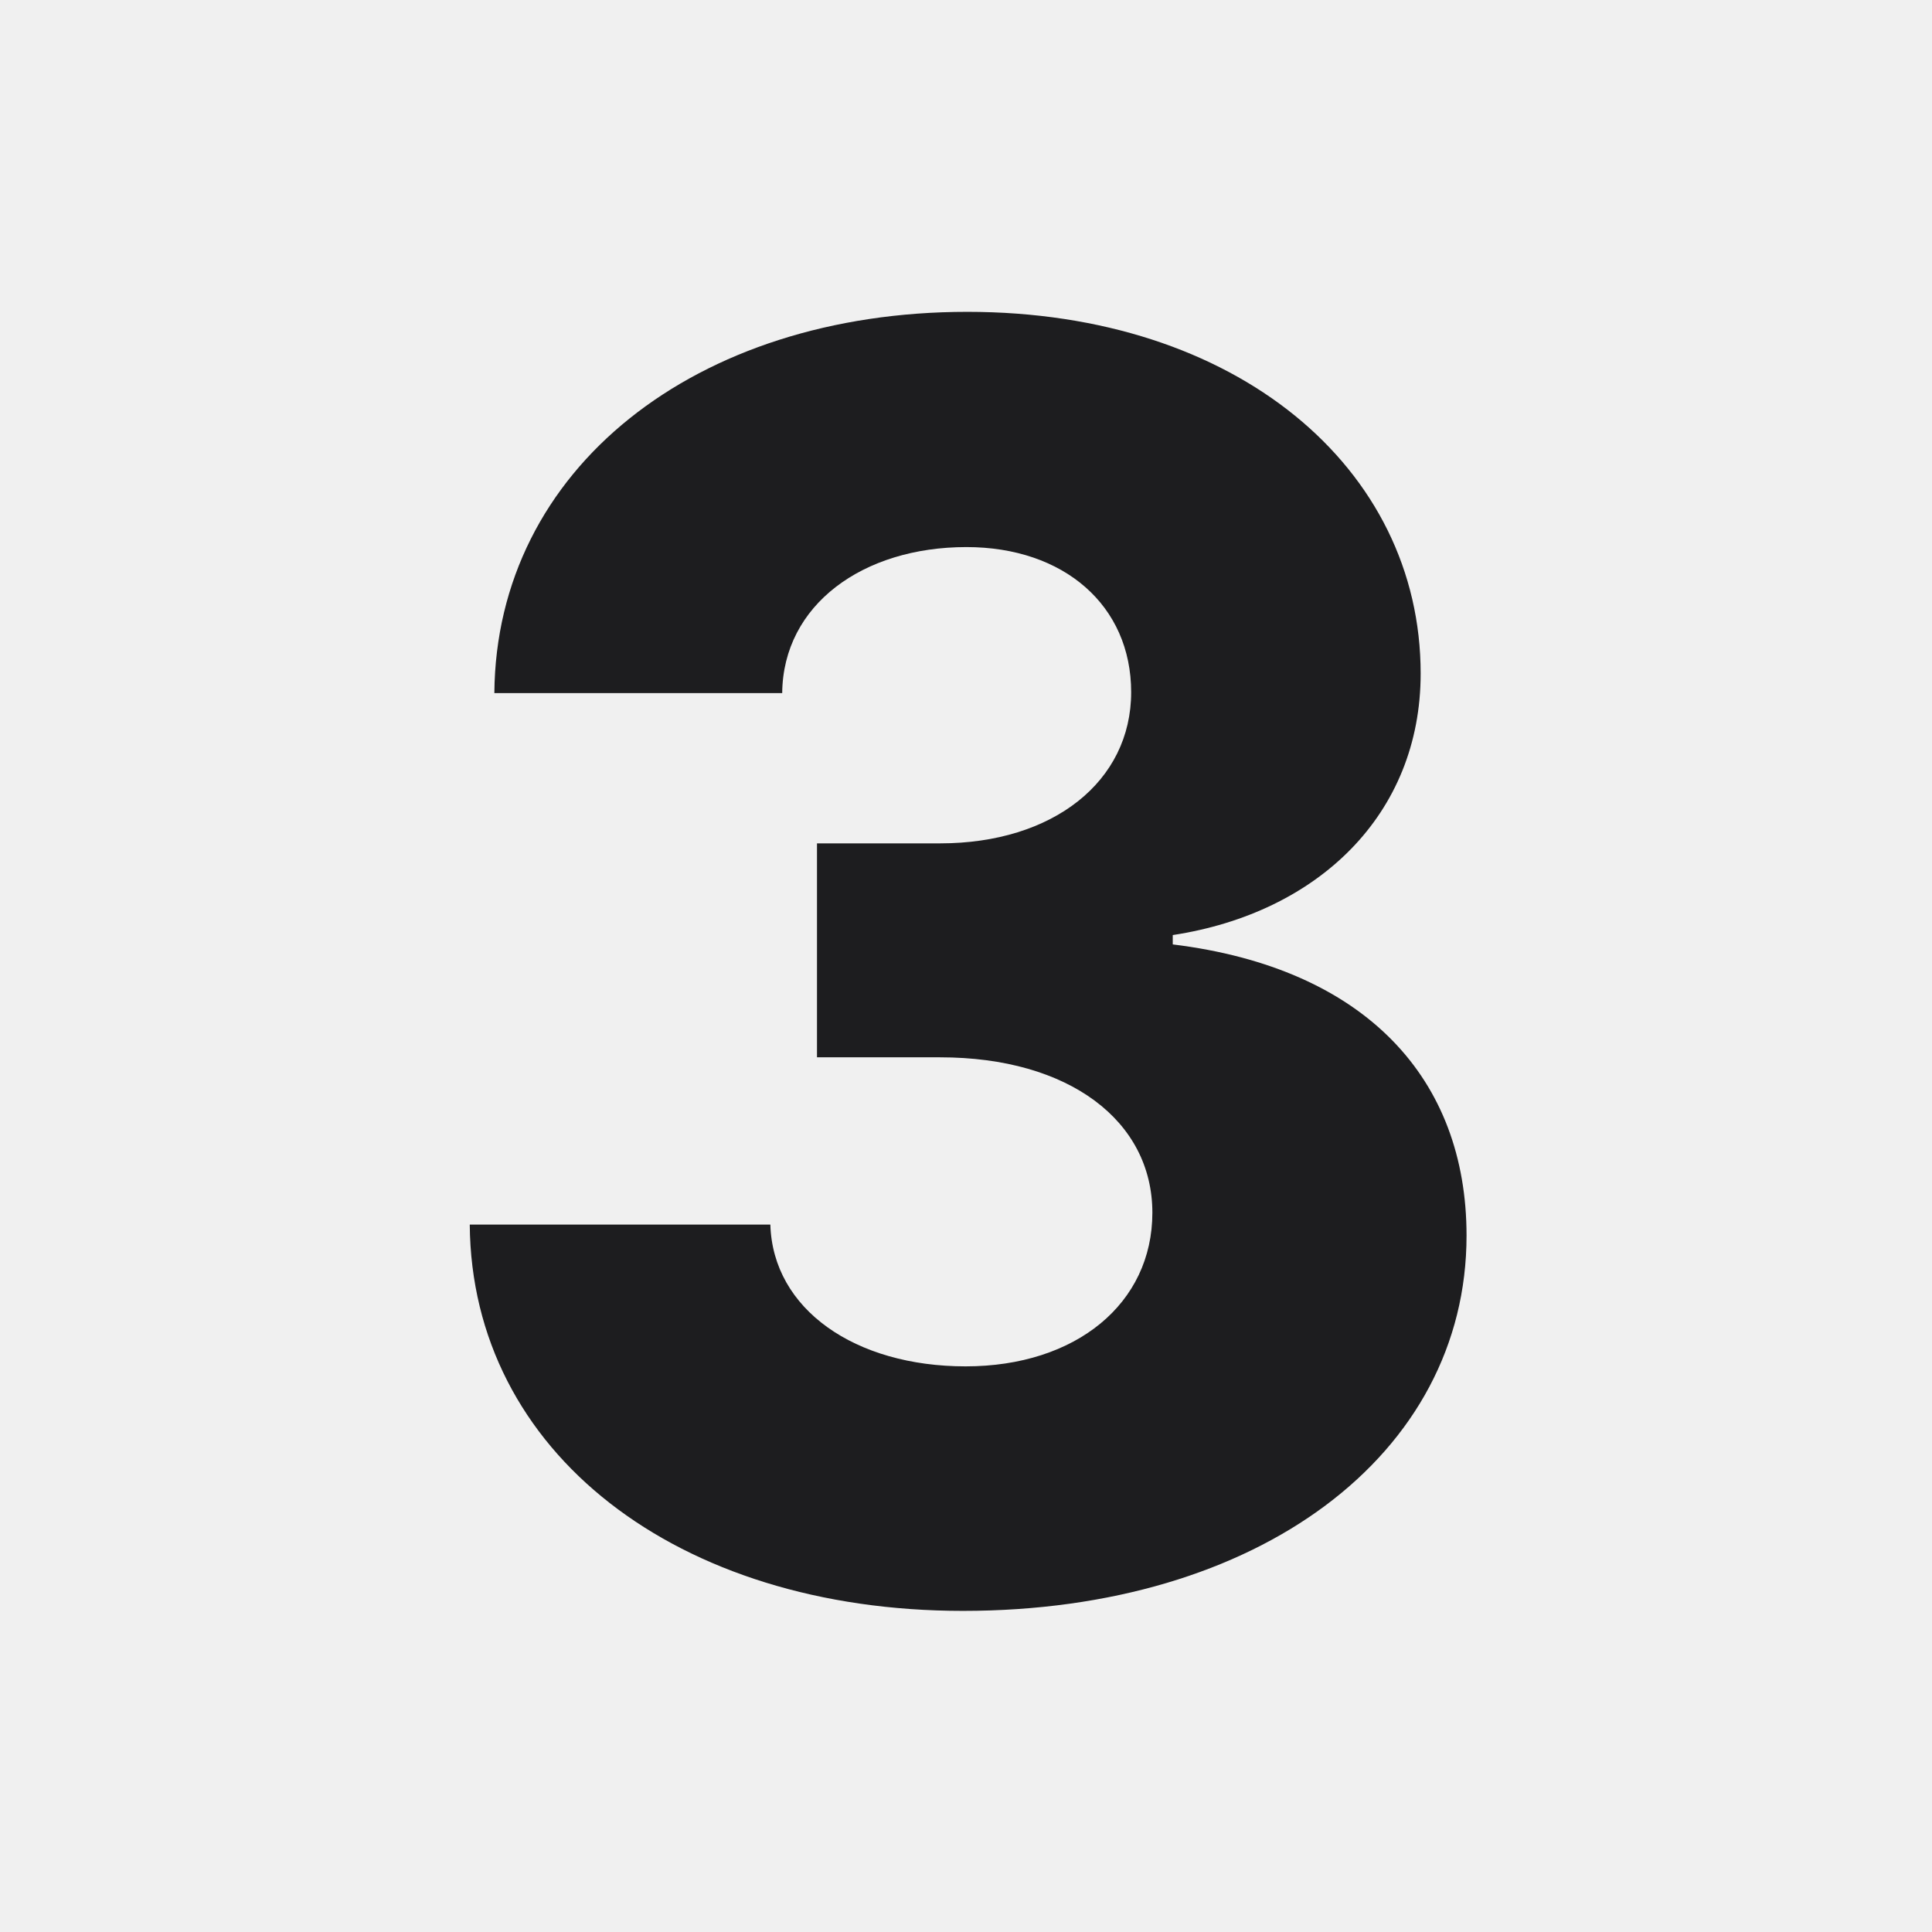
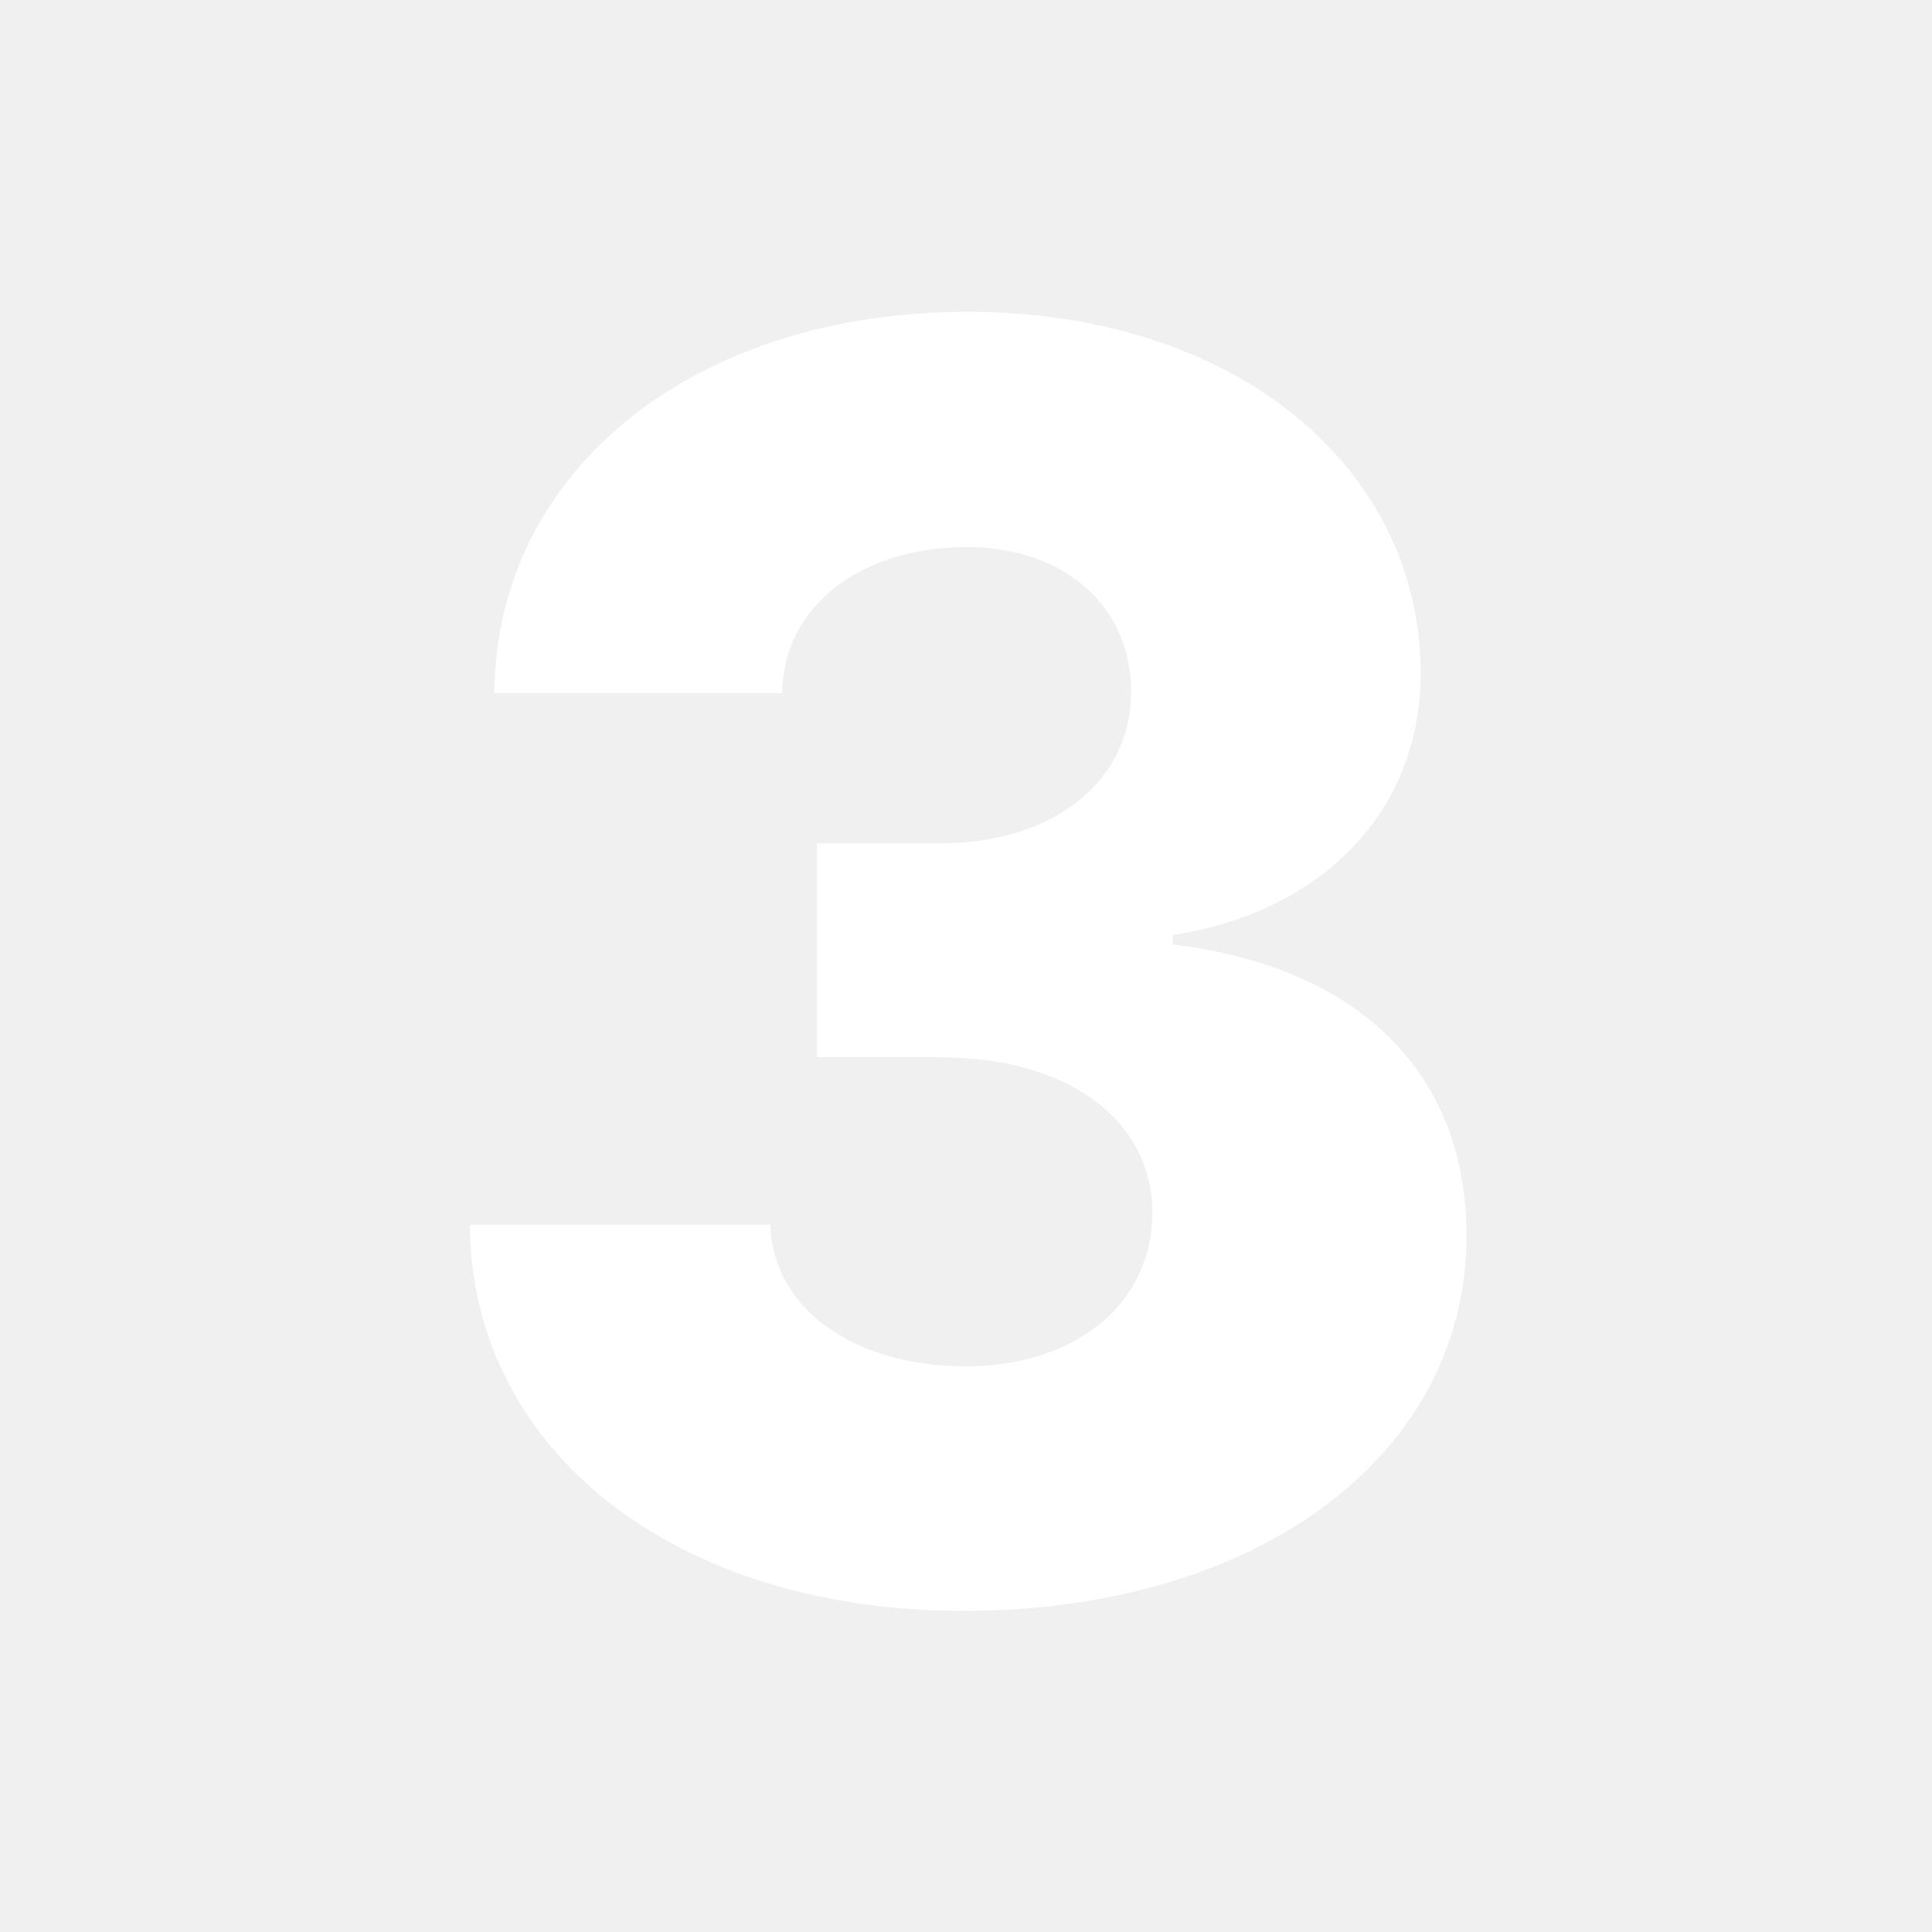
<svg xmlns="http://www.w3.org/2000/svg" width="400" height="400" viewBox="0 0 400 400">
-   <text x="200" y="330" font-family="Inter, -apple-system, sans-serif" font-size="360" font-weight="800" text-anchor="middle" fill="#1d1d1f" letter-spacing="-10">3</text>
+   <text x="200" y="330" font-family="Inter, -apple-system, sans-serif" font-size="360" font-weight="800" text-anchor="middle" fill="#ffffff" letter-spacing="-10">3</text>
</svg>
